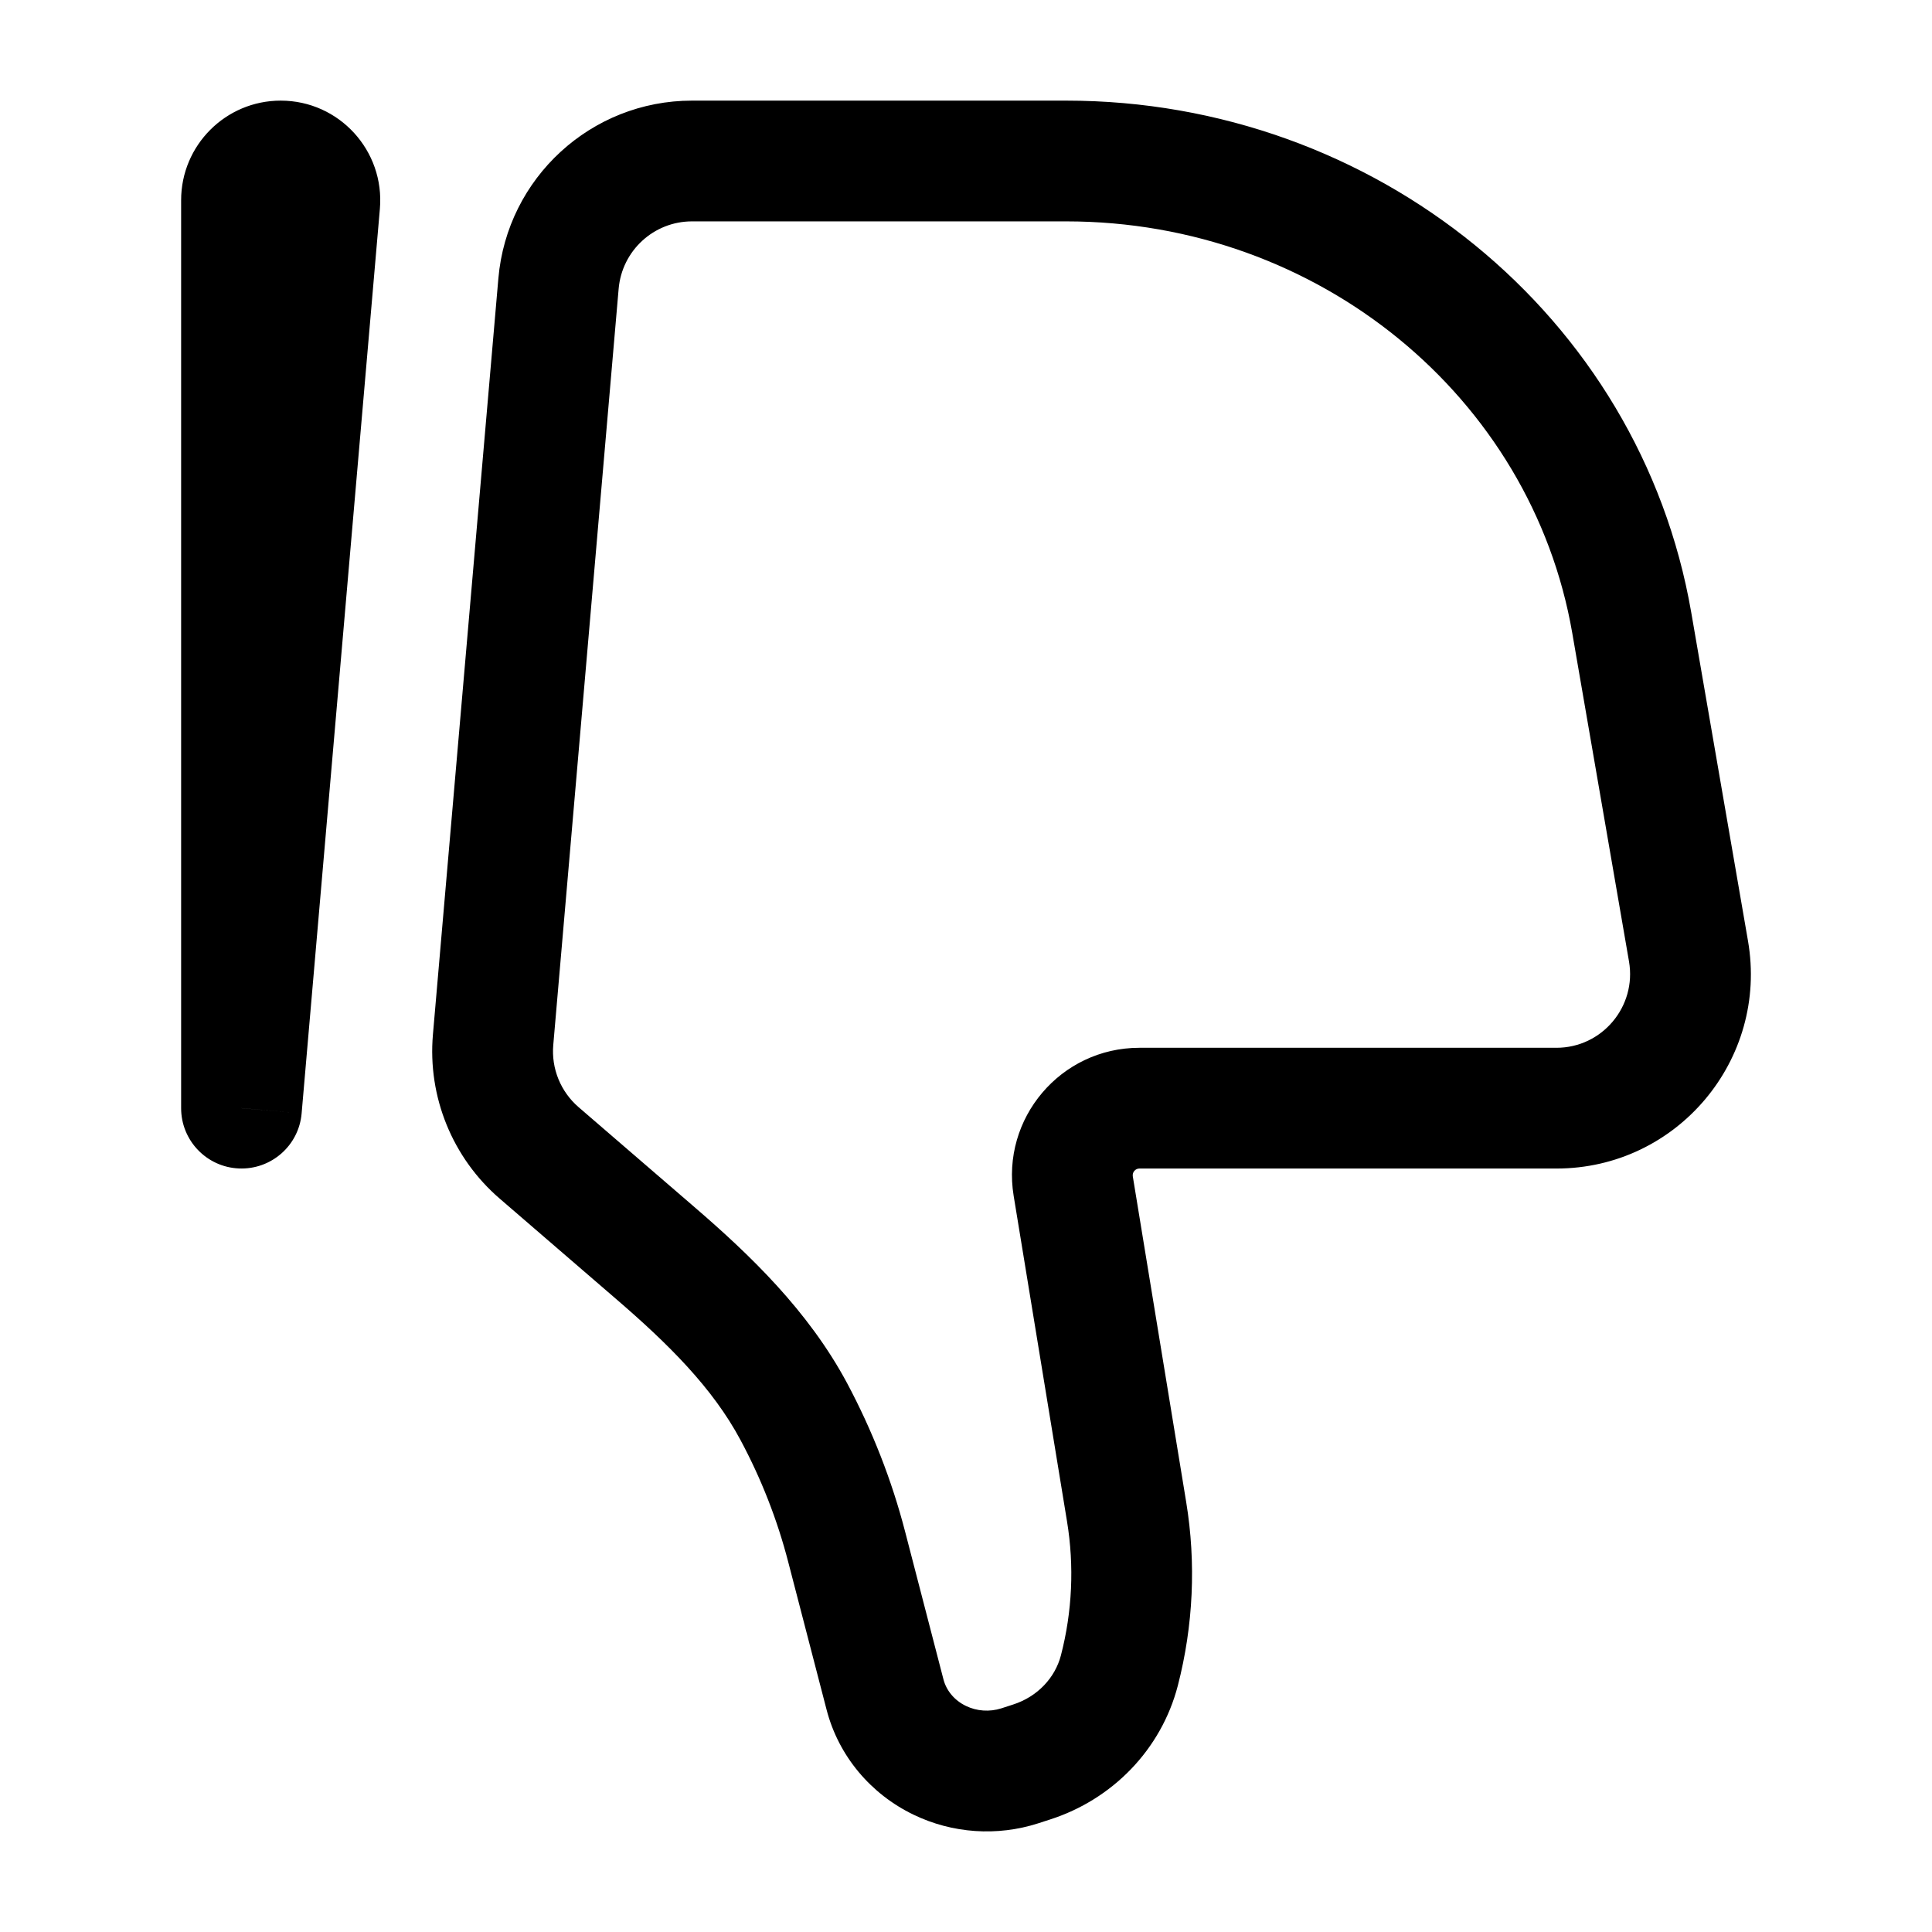
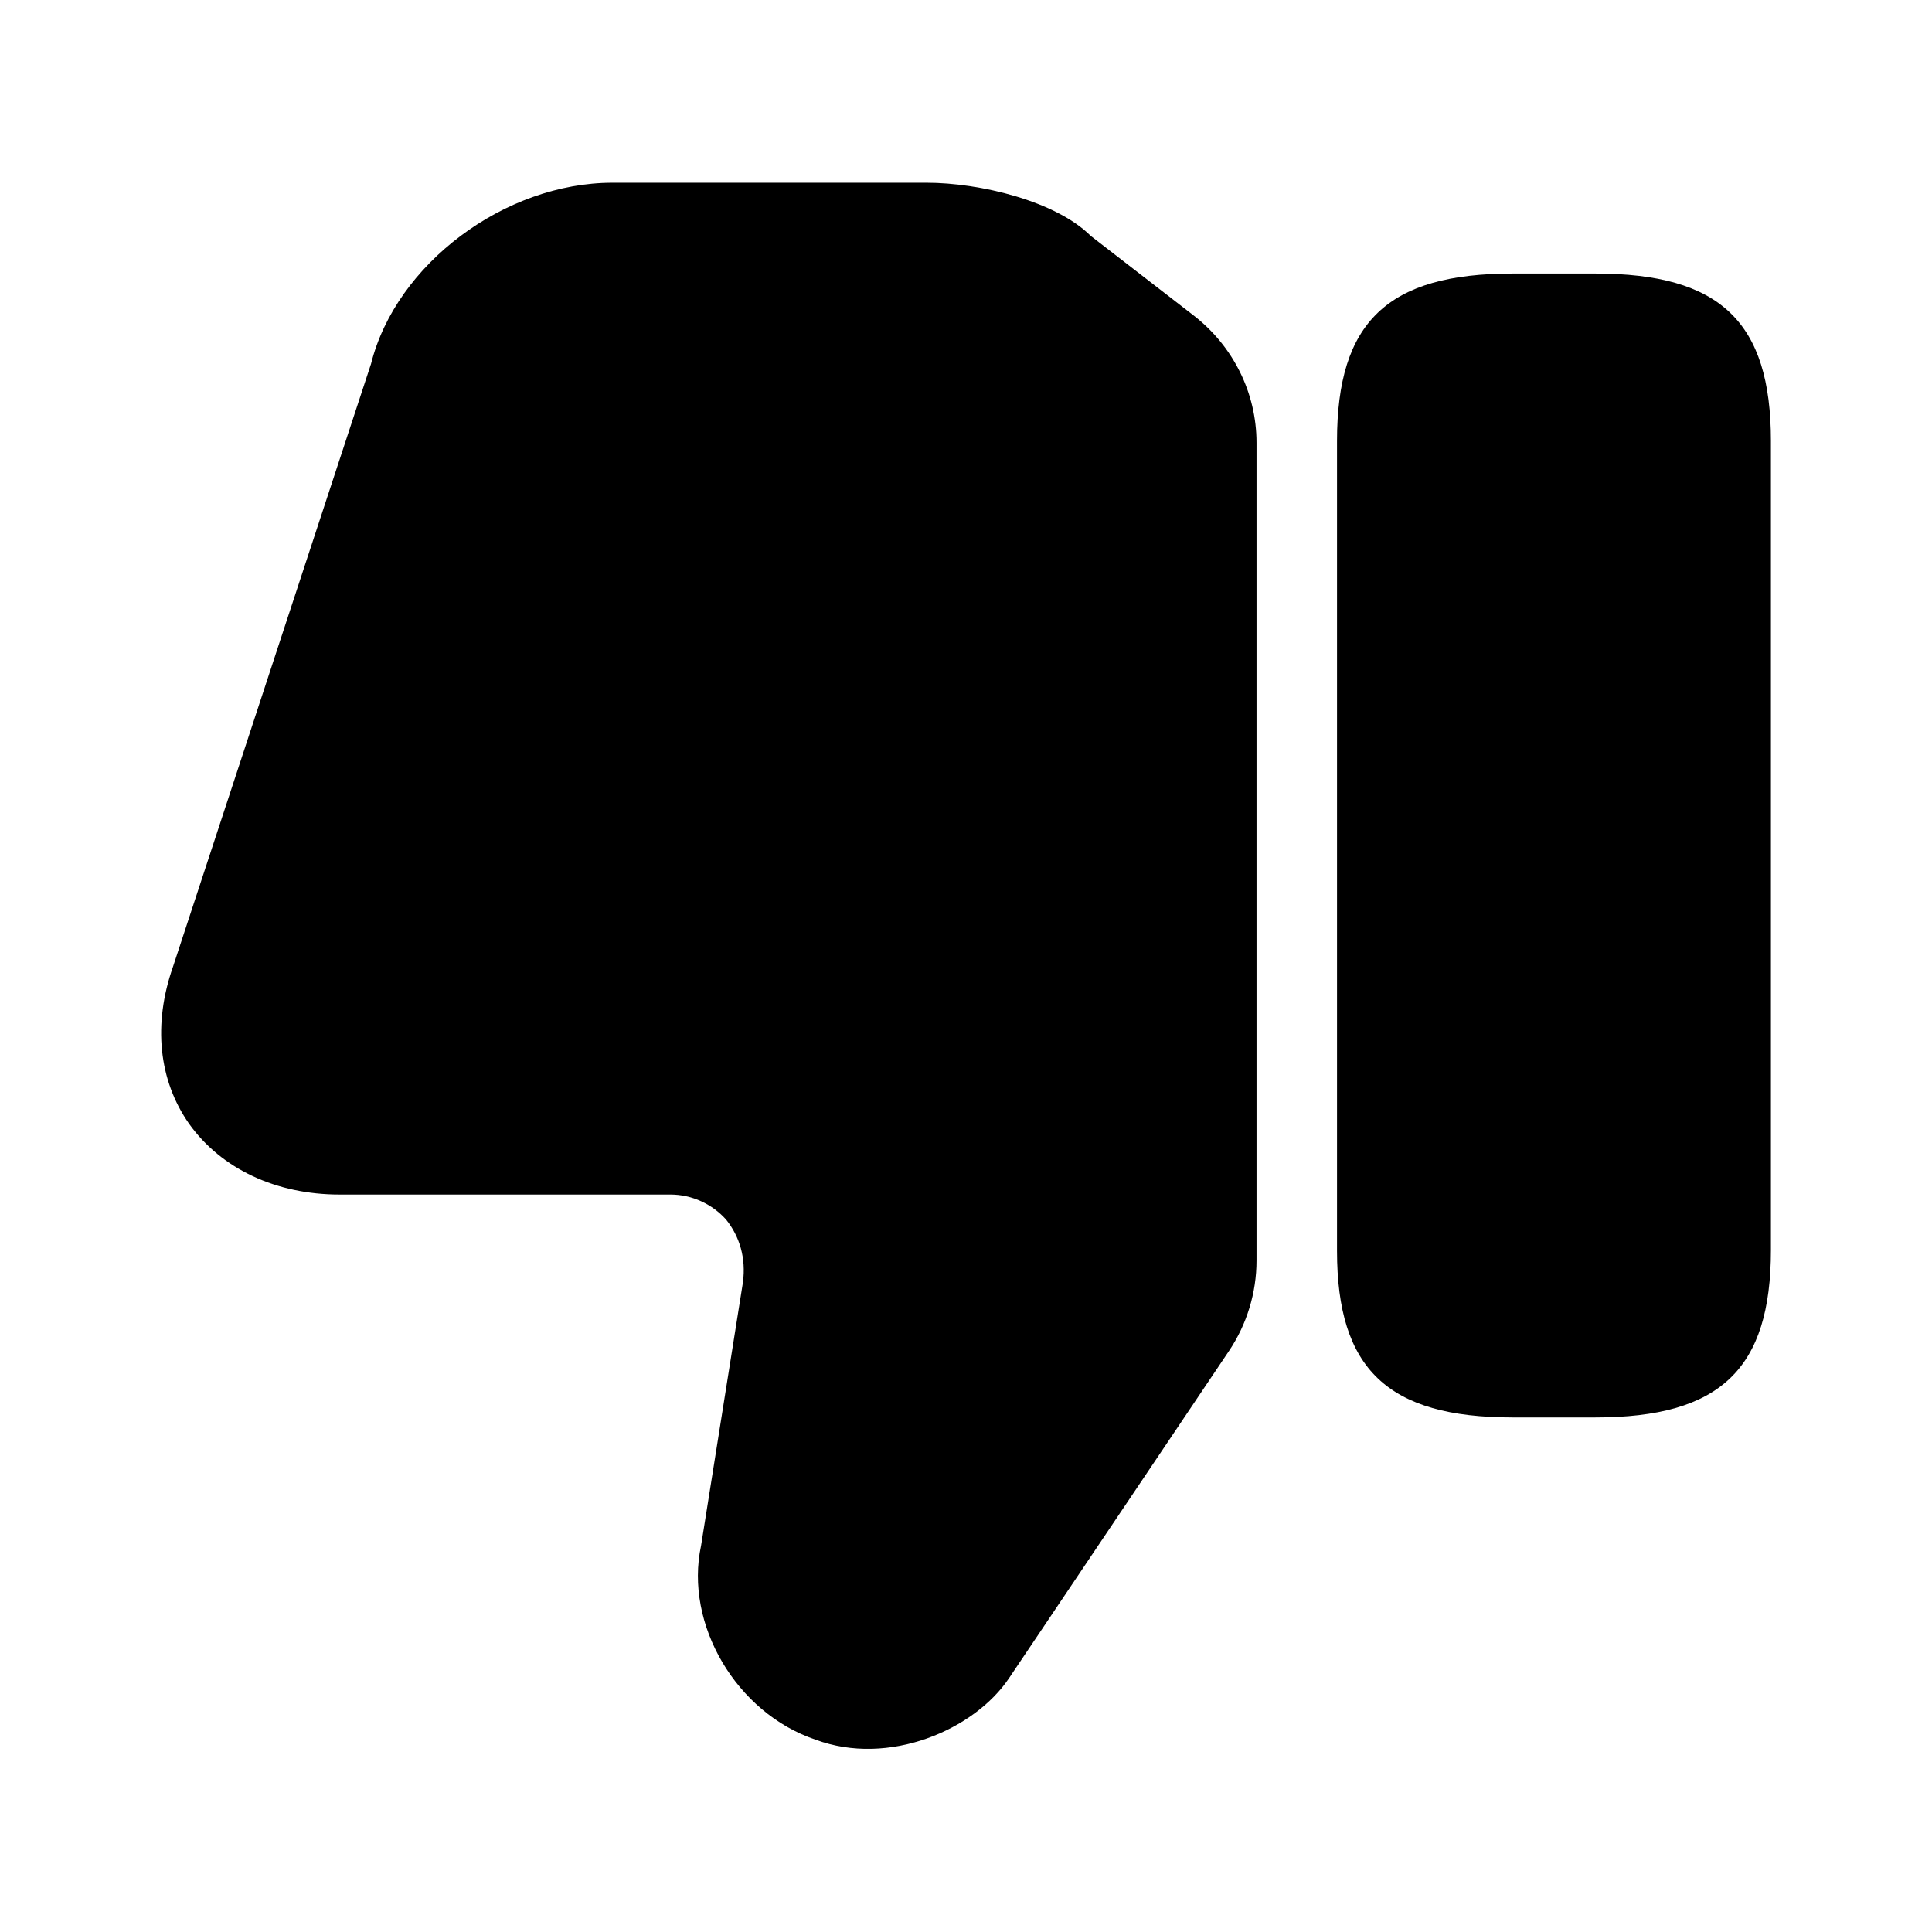
- <svg xmlns="http://www.w3.org/2000/svg" viewBox="0 0 24 24" fill="none">
-   <path d="M20.975 11.815L20.236 11.943L20.975 11.815ZM20.27 7.735L19.531 7.863L20.27 7.735ZM6.938 3.523L6.191 3.458L6.938 3.523ZM6.126 12.916L6.873 12.98L6.126 12.916ZM13.995 18.779L14.735 18.657V18.657L13.995 18.779ZM13.332 14.734L14.072 14.613V14.613L13.332 14.734ZM6.698 14.322L6.209 14.891H6.209L6.698 14.322ZM8.137 15.562L8.626 14.994H8.626L8.137 15.562ZM10.518 19.216L9.792 19.405L10.518 19.216ZM10.994 21.05L11.72 20.862V20.862L10.994 21.05ZM12.668 21.936L12.438 21.222L12.438 21.222L12.668 21.936ZM12.813 21.889L13.042 22.603L13.042 22.603L12.813 21.889ZM9.862 17.537L10.524 17.184V17.184L9.862 17.537ZM13.905 20.753L13.179 20.564V20.564L13.905 20.753ZM11.674 21.868L11.349 22.543V22.543L11.674 21.868ZM3.972 2.529L3.224 2.465L3.972 2.529ZM3 13.766L3.747 13.83C3.713 14.231 3.369 14.532 2.968 14.515C2.566 14.498 2.25 14.167 2.25 13.766H3ZM20.236 11.943L19.531 7.863L21.009 7.607L21.714 11.687L20.236 11.943ZM13.245 2.75H8.596V1.25H13.245V2.75ZM7.685 3.588L6.873 12.98L5.378 12.851L6.191 3.458L7.685 3.588ZM19.531 7.863C19.024 4.932 16.381 2.75 13.245 2.75V1.25C17.071 1.25 20.371 3.919 21.009 7.607L19.531 7.863ZM13.255 18.9L12.592 14.855L14.072 14.613L14.735 18.657L13.255 18.9ZM7.188 13.754L8.626 14.994L7.647 16.131L6.209 14.891L7.188 13.754ZM11.244 19.028L11.72 20.862L10.268 21.238L9.792 19.405L11.244 19.028ZM12.438 21.222L12.583 21.175L13.042 22.603L12.897 22.65L12.438 21.222ZM10.524 17.184C10.835 17.768 11.078 18.387 11.244 19.028L9.792 19.405C9.656 18.879 9.457 18.371 9.2 17.891L10.524 17.184ZM12.583 21.175C12.89 21.077 13.107 20.84 13.179 20.564L14.631 20.941C14.425 21.733 13.819 22.354 13.042 22.603L12.583 21.175ZM11.72 20.862C11.755 20.997 11.852 21.121 12 21.192L11.349 22.543C10.817 22.287 10.417 21.814 10.268 21.238L11.72 20.862ZM12 21.192C12.134 21.257 12.293 21.268 12.438 21.222L12.897 22.65C12.387 22.814 11.831 22.776 11.349 22.543L12 21.192ZM14.154 13.016H19.335V14.516H14.154V13.016ZM4.719 2.594L3.747 13.83L2.253 13.701L3.224 2.465L4.719 2.594ZM3.75 2.487V13.766H2.25V2.487H3.75ZM3.224 2.465C3.211 2.617 3.331 2.75 3.487 2.75V1.25C4.213 1.25 4.781 1.872 4.719 2.594L3.224 2.465ZM14.735 18.657C14.86 19.417 14.824 20.195 14.631 20.941L13.179 20.564C13.32 20.021 13.346 19.454 13.255 18.9L14.735 18.657ZM8.596 2.75C8.122 2.75 7.726 3.113 7.685 3.588L6.191 3.458C6.299 2.21 7.343 1.25 8.596 1.25V2.75ZM8.626 14.994C9.306 15.58 10.039 16.277 10.524 17.184L9.2 17.891C8.854 17.242 8.303 16.695 7.647 16.131L8.626 14.994ZM21.714 11.687C21.97 13.164 20.834 14.516 19.335 14.516V13.016C19.901 13.016 20.333 12.504 20.236 11.943L21.714 11.687ZM3.487 2.75C3.633 2.75 3.75 2.632 3.75 2.487H2.25C2.25 1.805 2.803 1.25 3.487 1.25V2.75ZM12.592 14.855C12.434 13.892 13.177 13.016 14.154 13.016V14.516C14.104 14.516 14.064 14.561 14.072 14.613L12.592 14.855ZM6.873 12.98C6.847 13.274 6.965 13.562 7.188 13.754L6.209 14.891C5.62 14.384 5.311 13.625 5.378 12.851L6.873 12.98Z" fill="currentColor" />
+ <svg xmlns="http://www.w3.org/2000/svg" width="800px" height="800px" viewBox="0 0 24 24" fill="none">
+   <path d="M15.609 5.5V15.659C15.609 16.059 15.489 16.45 15.269 16.779L12.539 20.84C12.109 21.489 11.039 21.95 10.129 21.61C9.149 21.279 8.499 20.18 8.709 19.2L9.229 15.93C9.269 15.63 9.189 15.36 9.019 15.149C8.849 14.96 8.599 14.839 8.329 14.839H4.219C3.429 14.839 2.749 14.52 2.349 13.96C1.969 13.419 1.899 12.72 2.149 12.009L4.609 4.52C4.919 3.28 6.269 2.27 7.609 2.27H11.509C12.179 2.27 13.119 2.5 13.549 2.93L14.829 3.92C15.319 4.3 15.609 4.88 15.609 5.5Z" fill="currentColor" />
+   <path d="M18.789 17.608H19.819C21.369 17.608 21.999 17.008 21.999 15.528V5.478C21.999 3.998 21.369 3.398 19.819 3.398H18.789C17.239 3.398 16.609 3.998 16.609 5.478V15.538C16.609 17.008 17.239 17.608 18.789 17.608Z" fill="currentColor" />
</svg>
